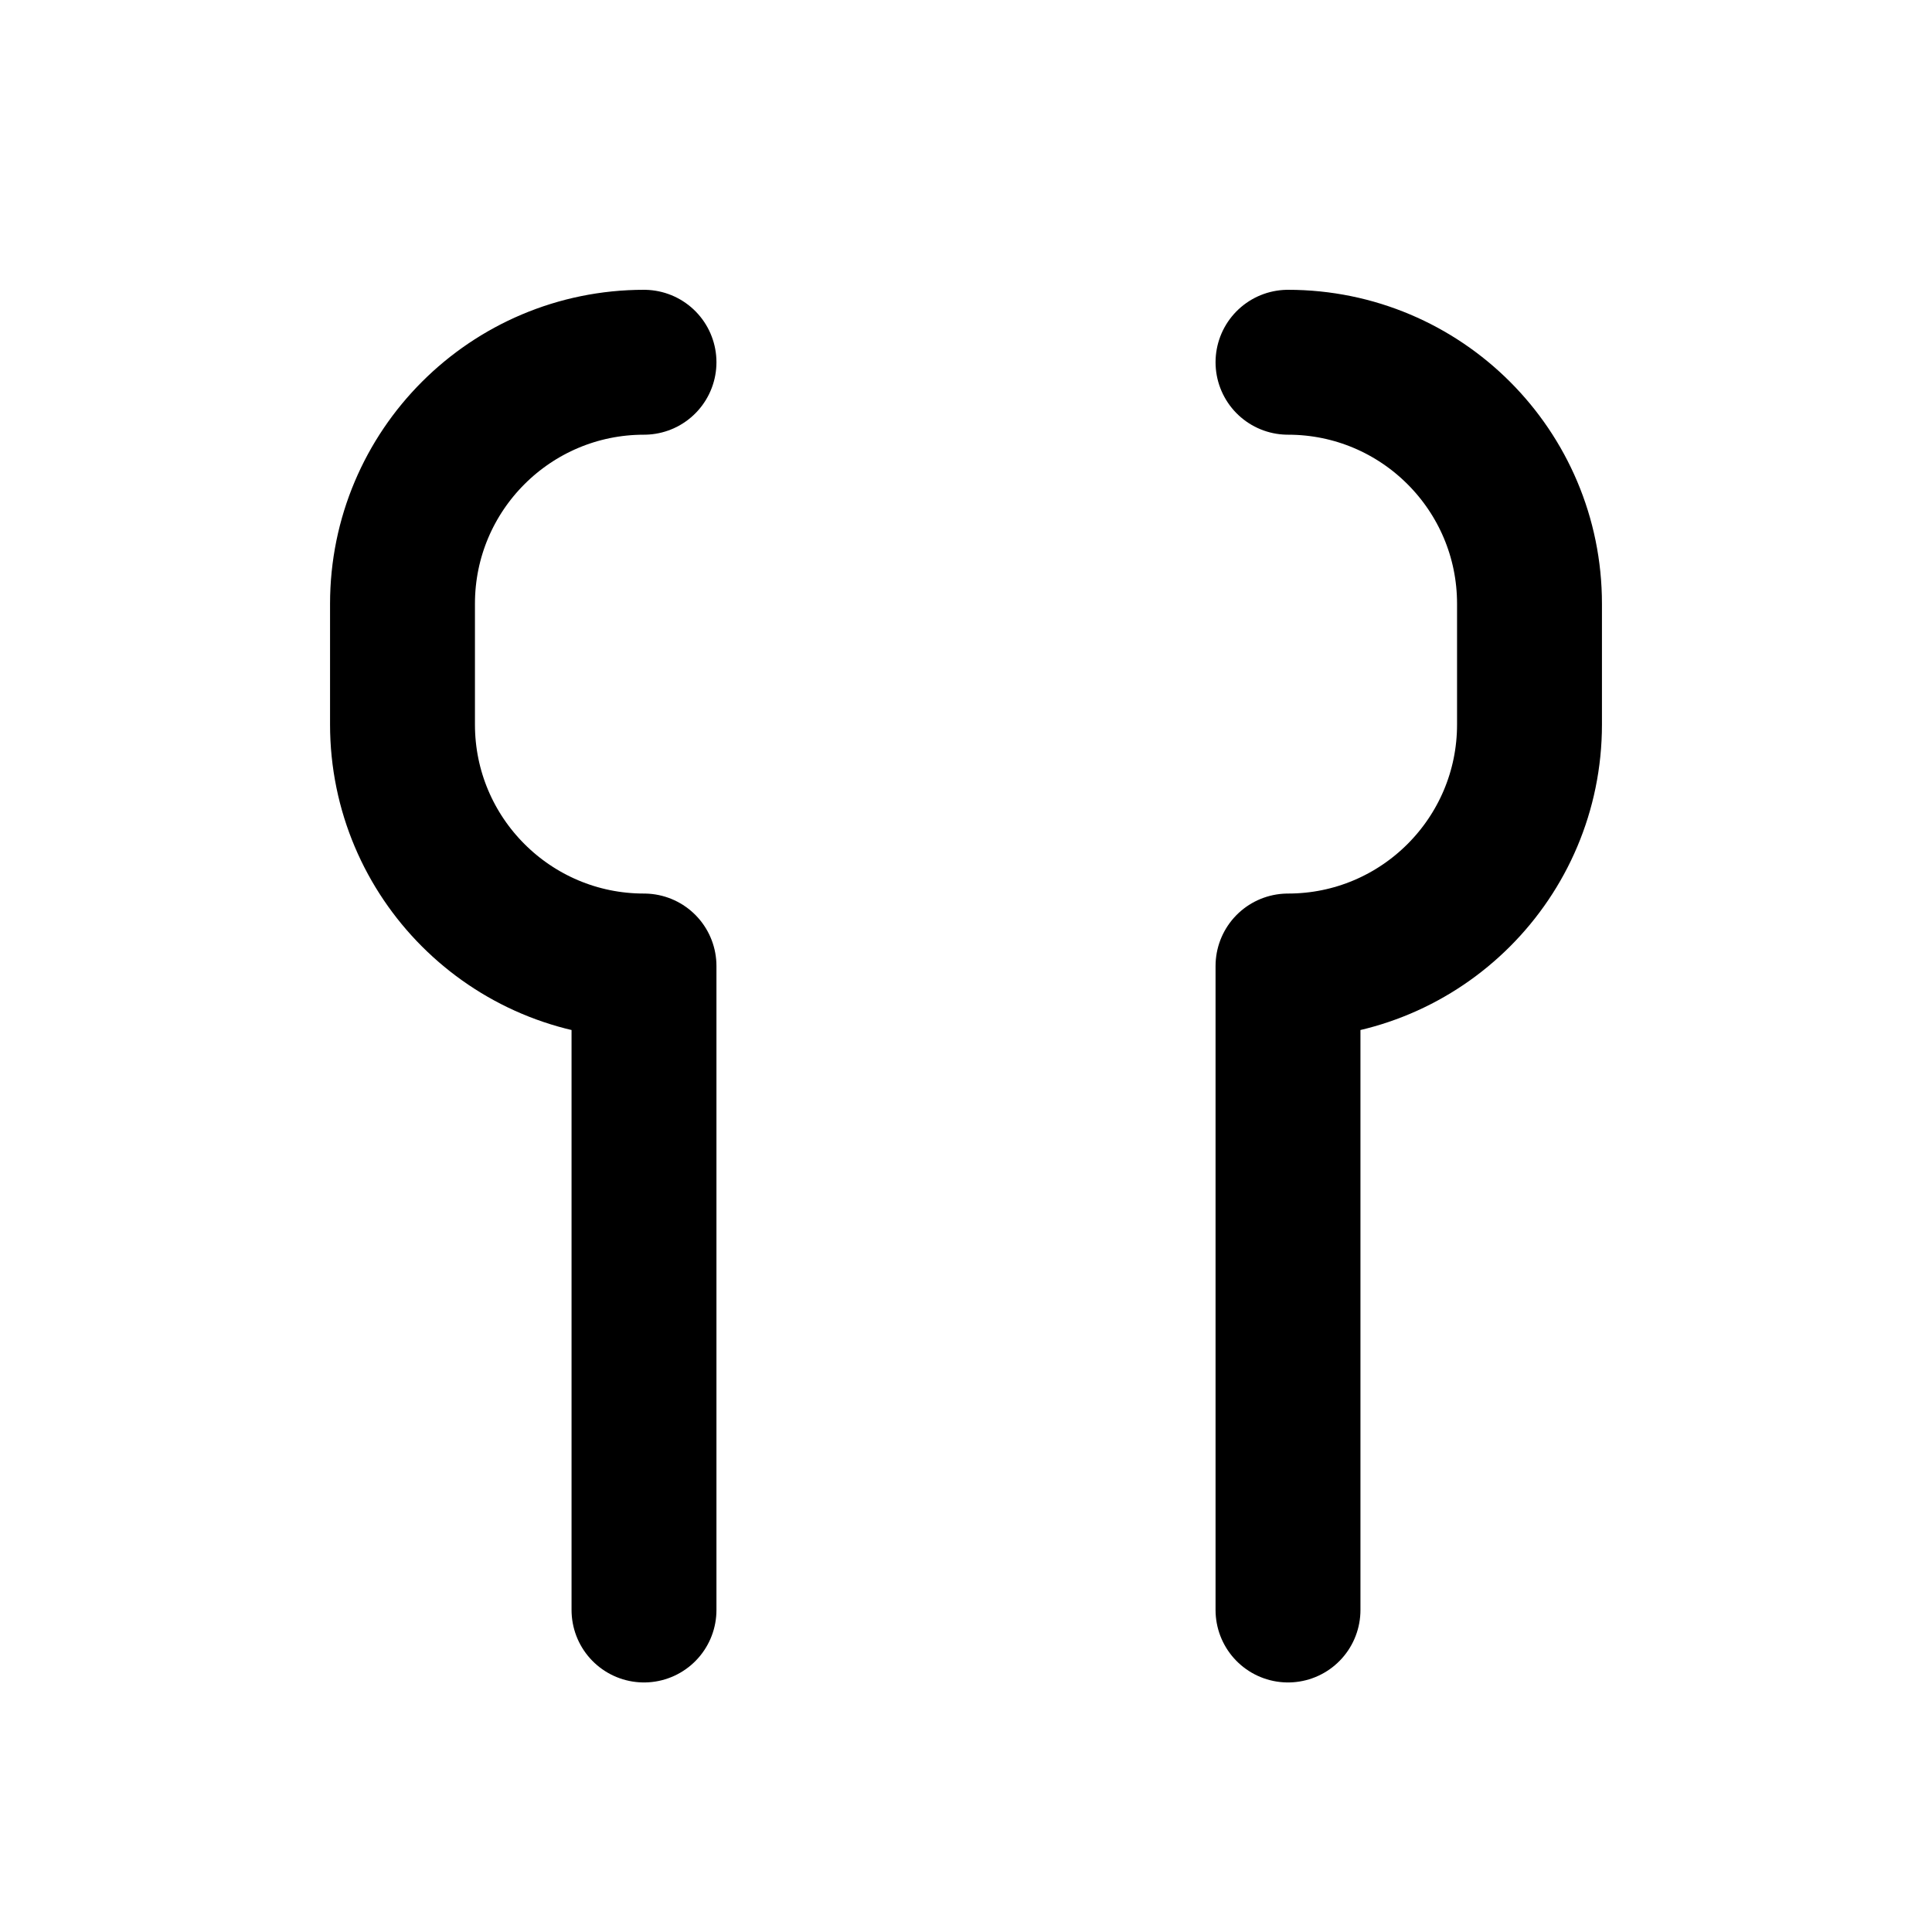
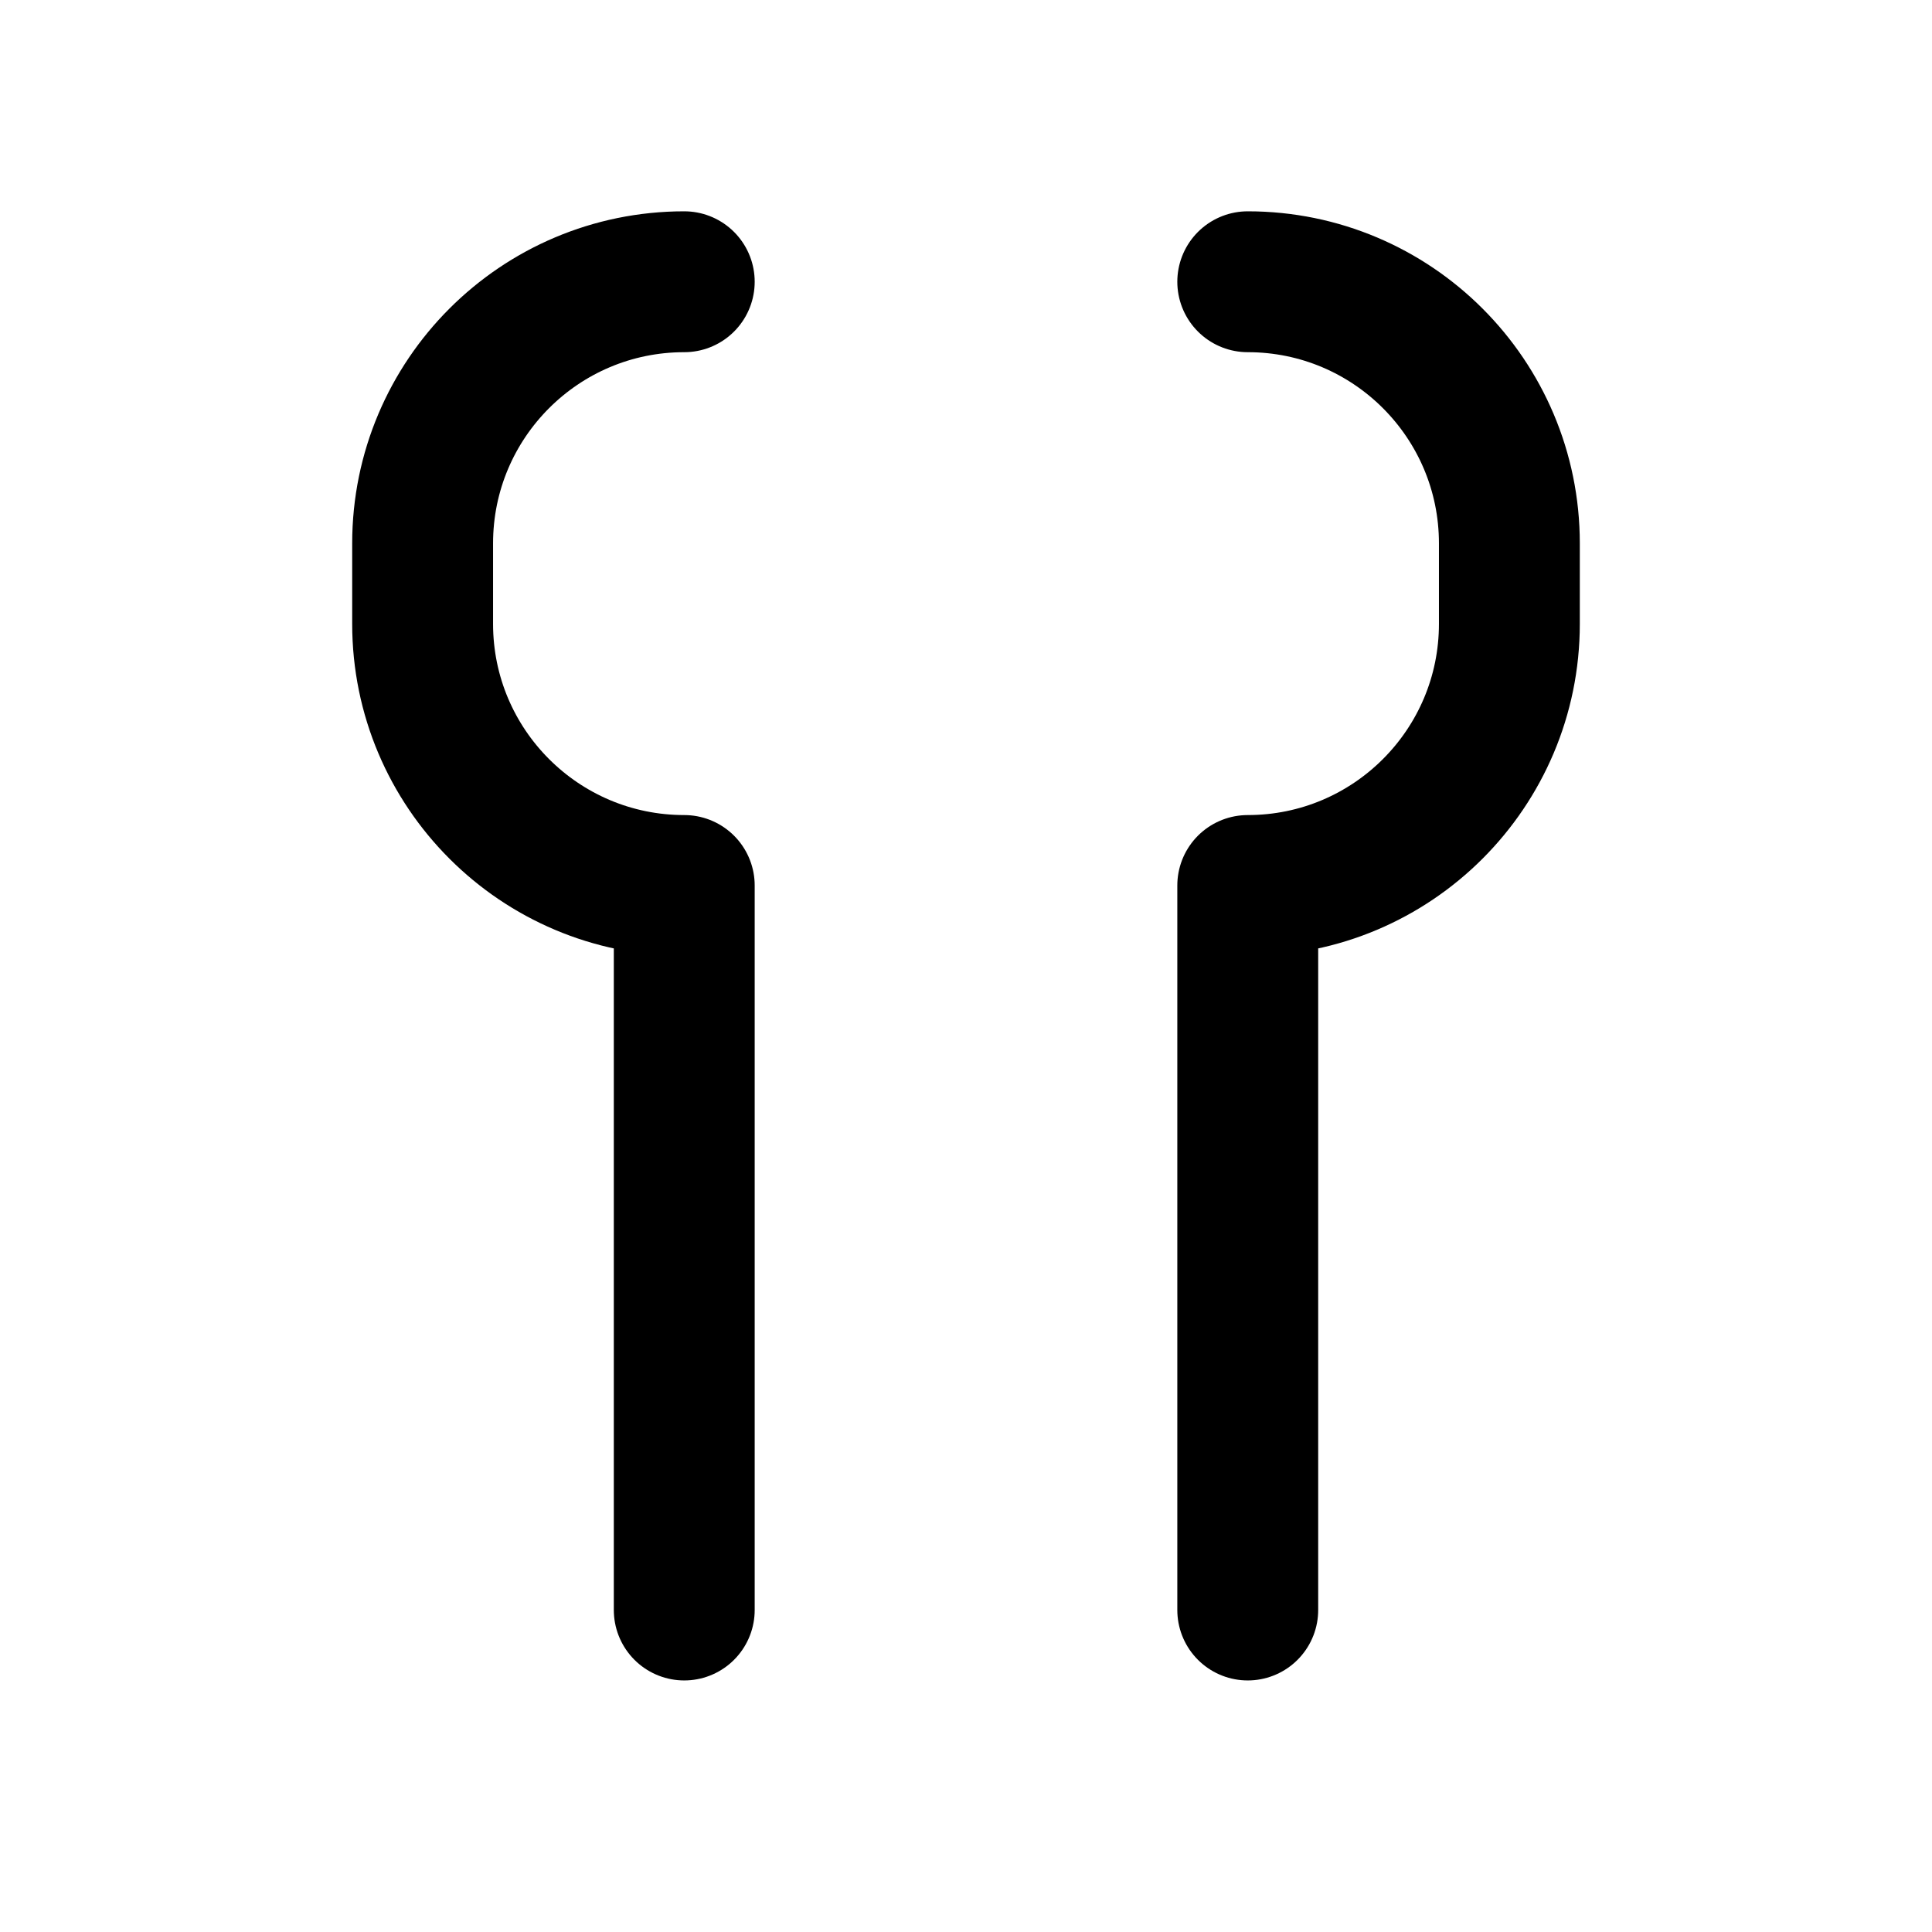
- <svg xmlns="http://www.w3.org/2000/svg" width="24" height="24" viewBox="0 0 24 24" fill="none" stroke="#000" stroke-width="1.8" stroke-linecap="round" stroke-linejoin="round">
-   <path d="M8 4.5a3 3 0 0 0-3 3v1.5a3 3 0 0 0 3 3V20" />
-   <path d="M16 4.5a3 3 0 0 1 3 3v1.5a3 3 0 0 1-3 3V20" />
+ <svg xmlns="http://www.w3.org/2000/svg" width="24" height="24" viewBox="0 0 24 24">
+   <g fill="none" stroke="#000" stroke-width="1.75" stroke-linecap="round" stroke-linejoin="round">
+     <path d="M8.5 3.5a3.25 3.25 0 0 0-3.25 3.25v1A3.25 3.25 0 0 0 8.5 11v9" />
+     <path d="M15.5 3.5a3.25 3.25 0 0 1 3.25 3.25v1A3.25 3.25 0 0 1 15.5 11v9" />
+   </g>
</svg>
